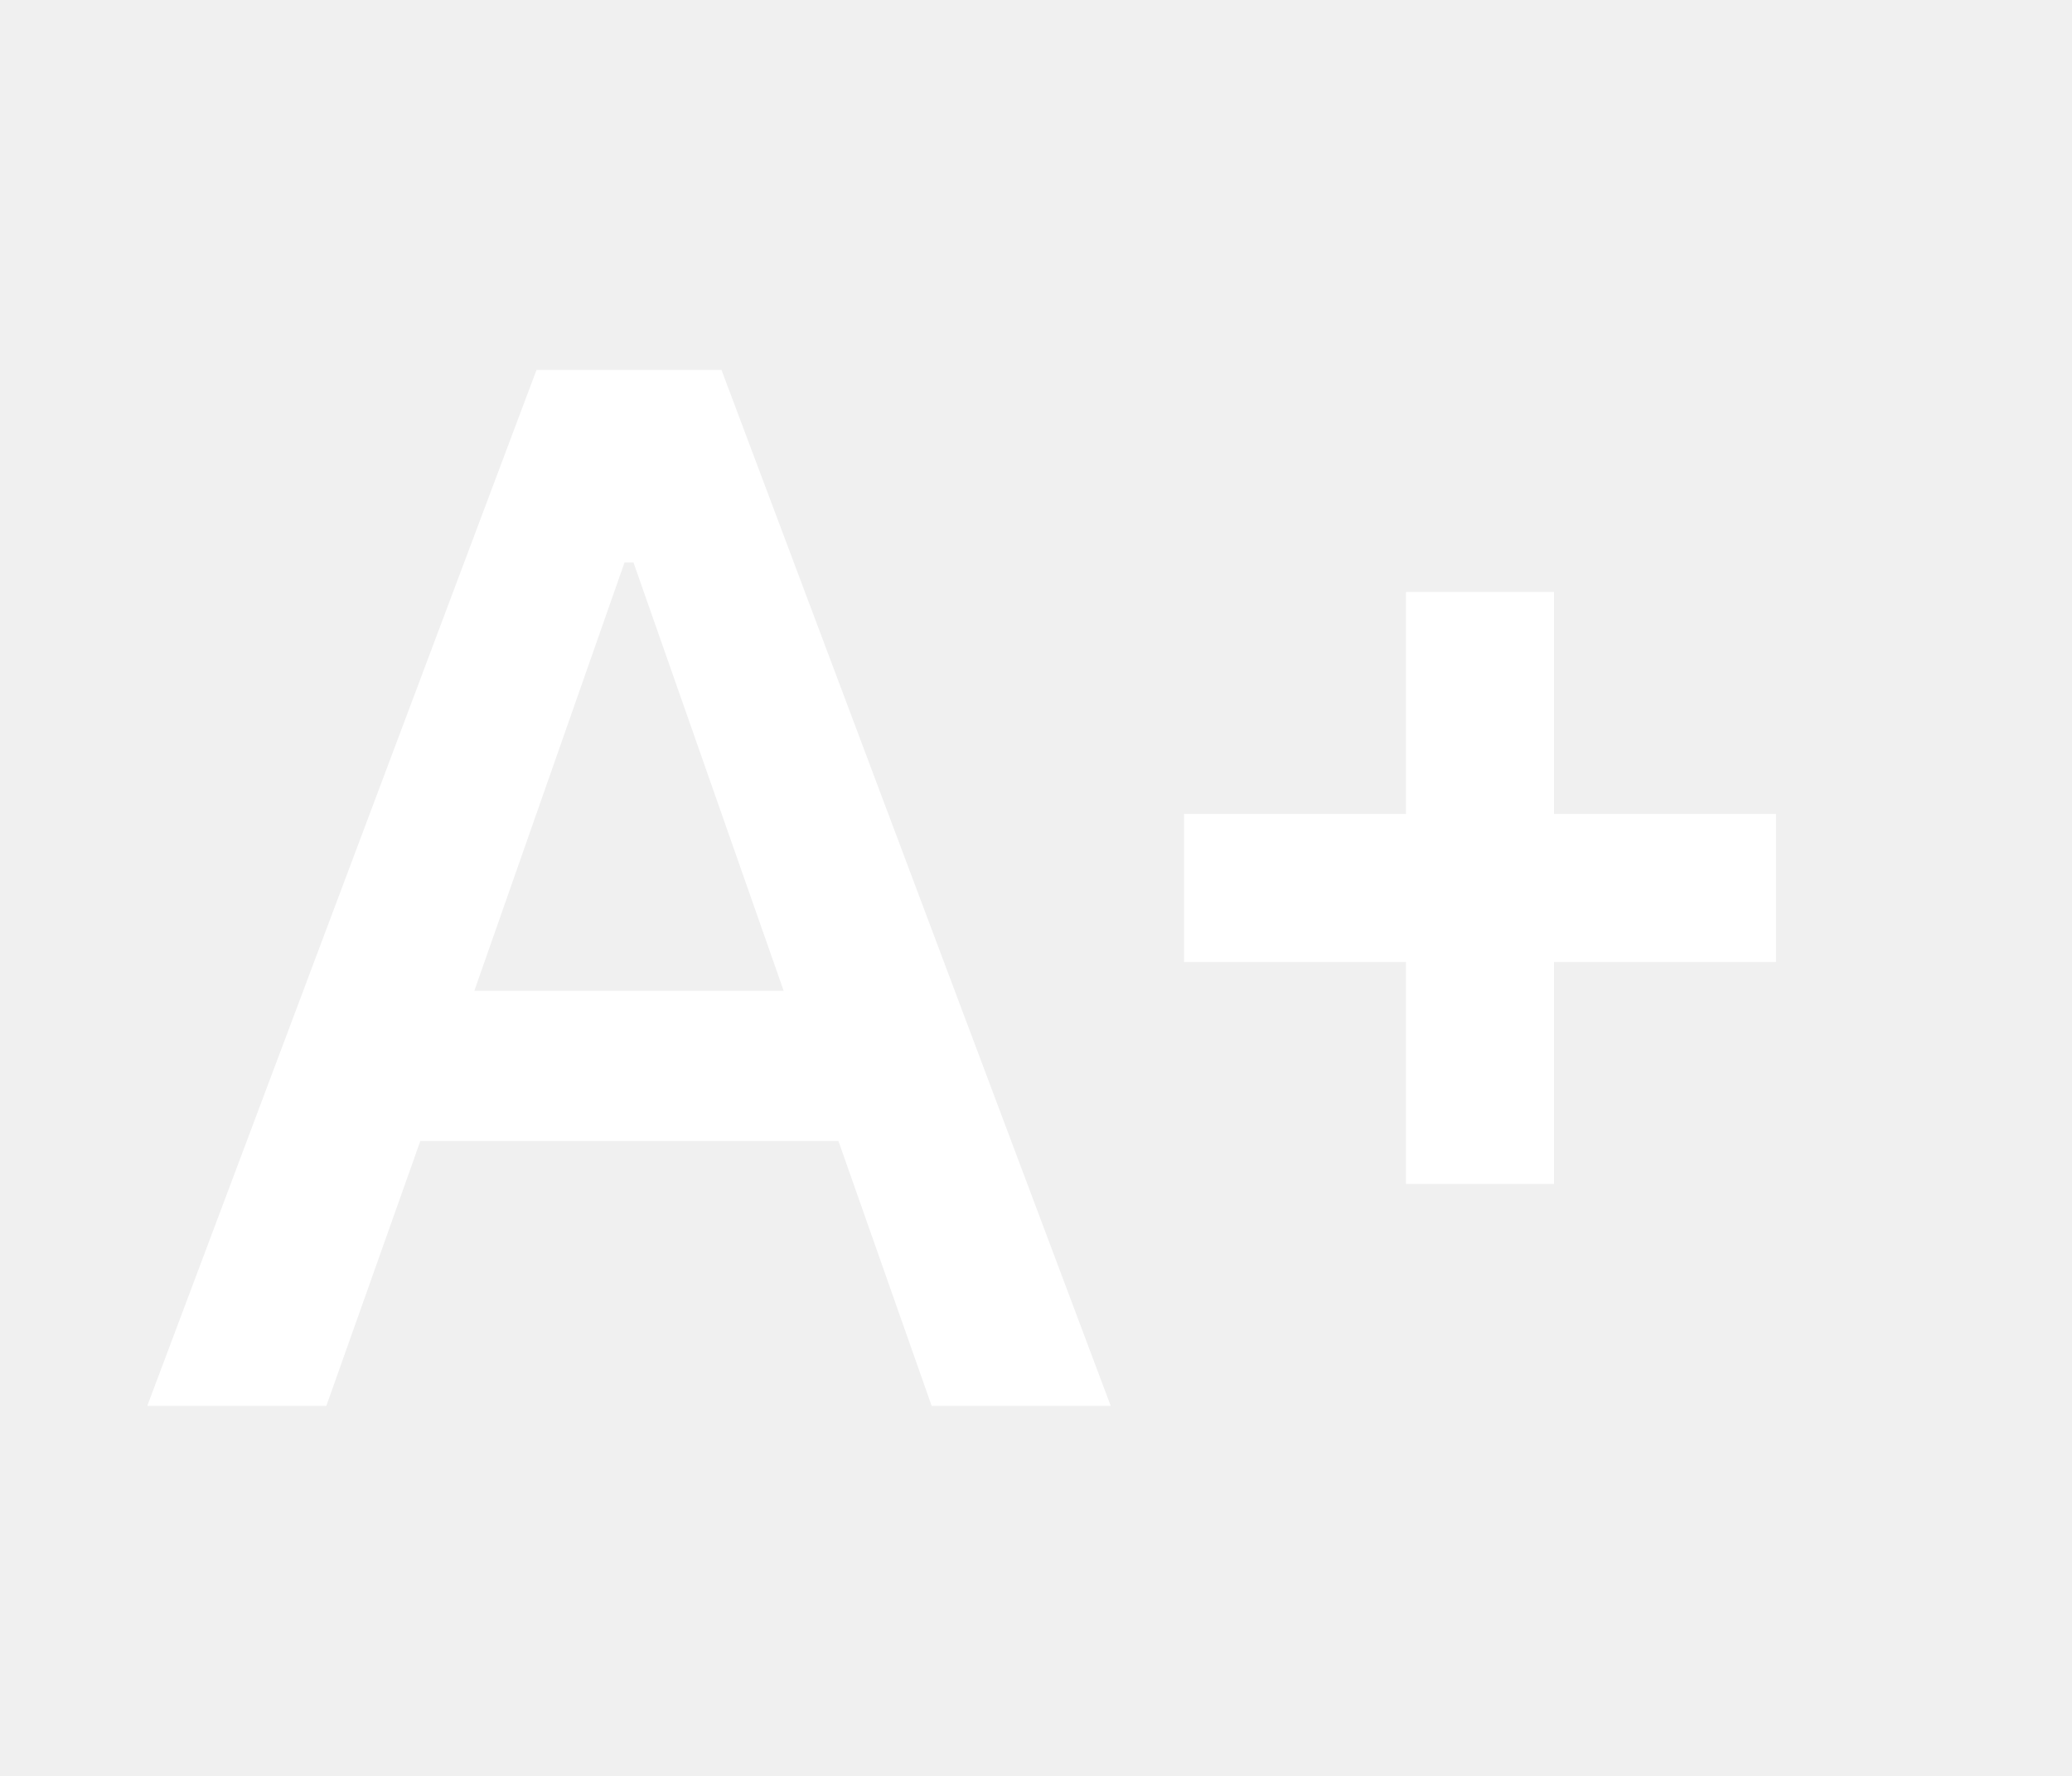
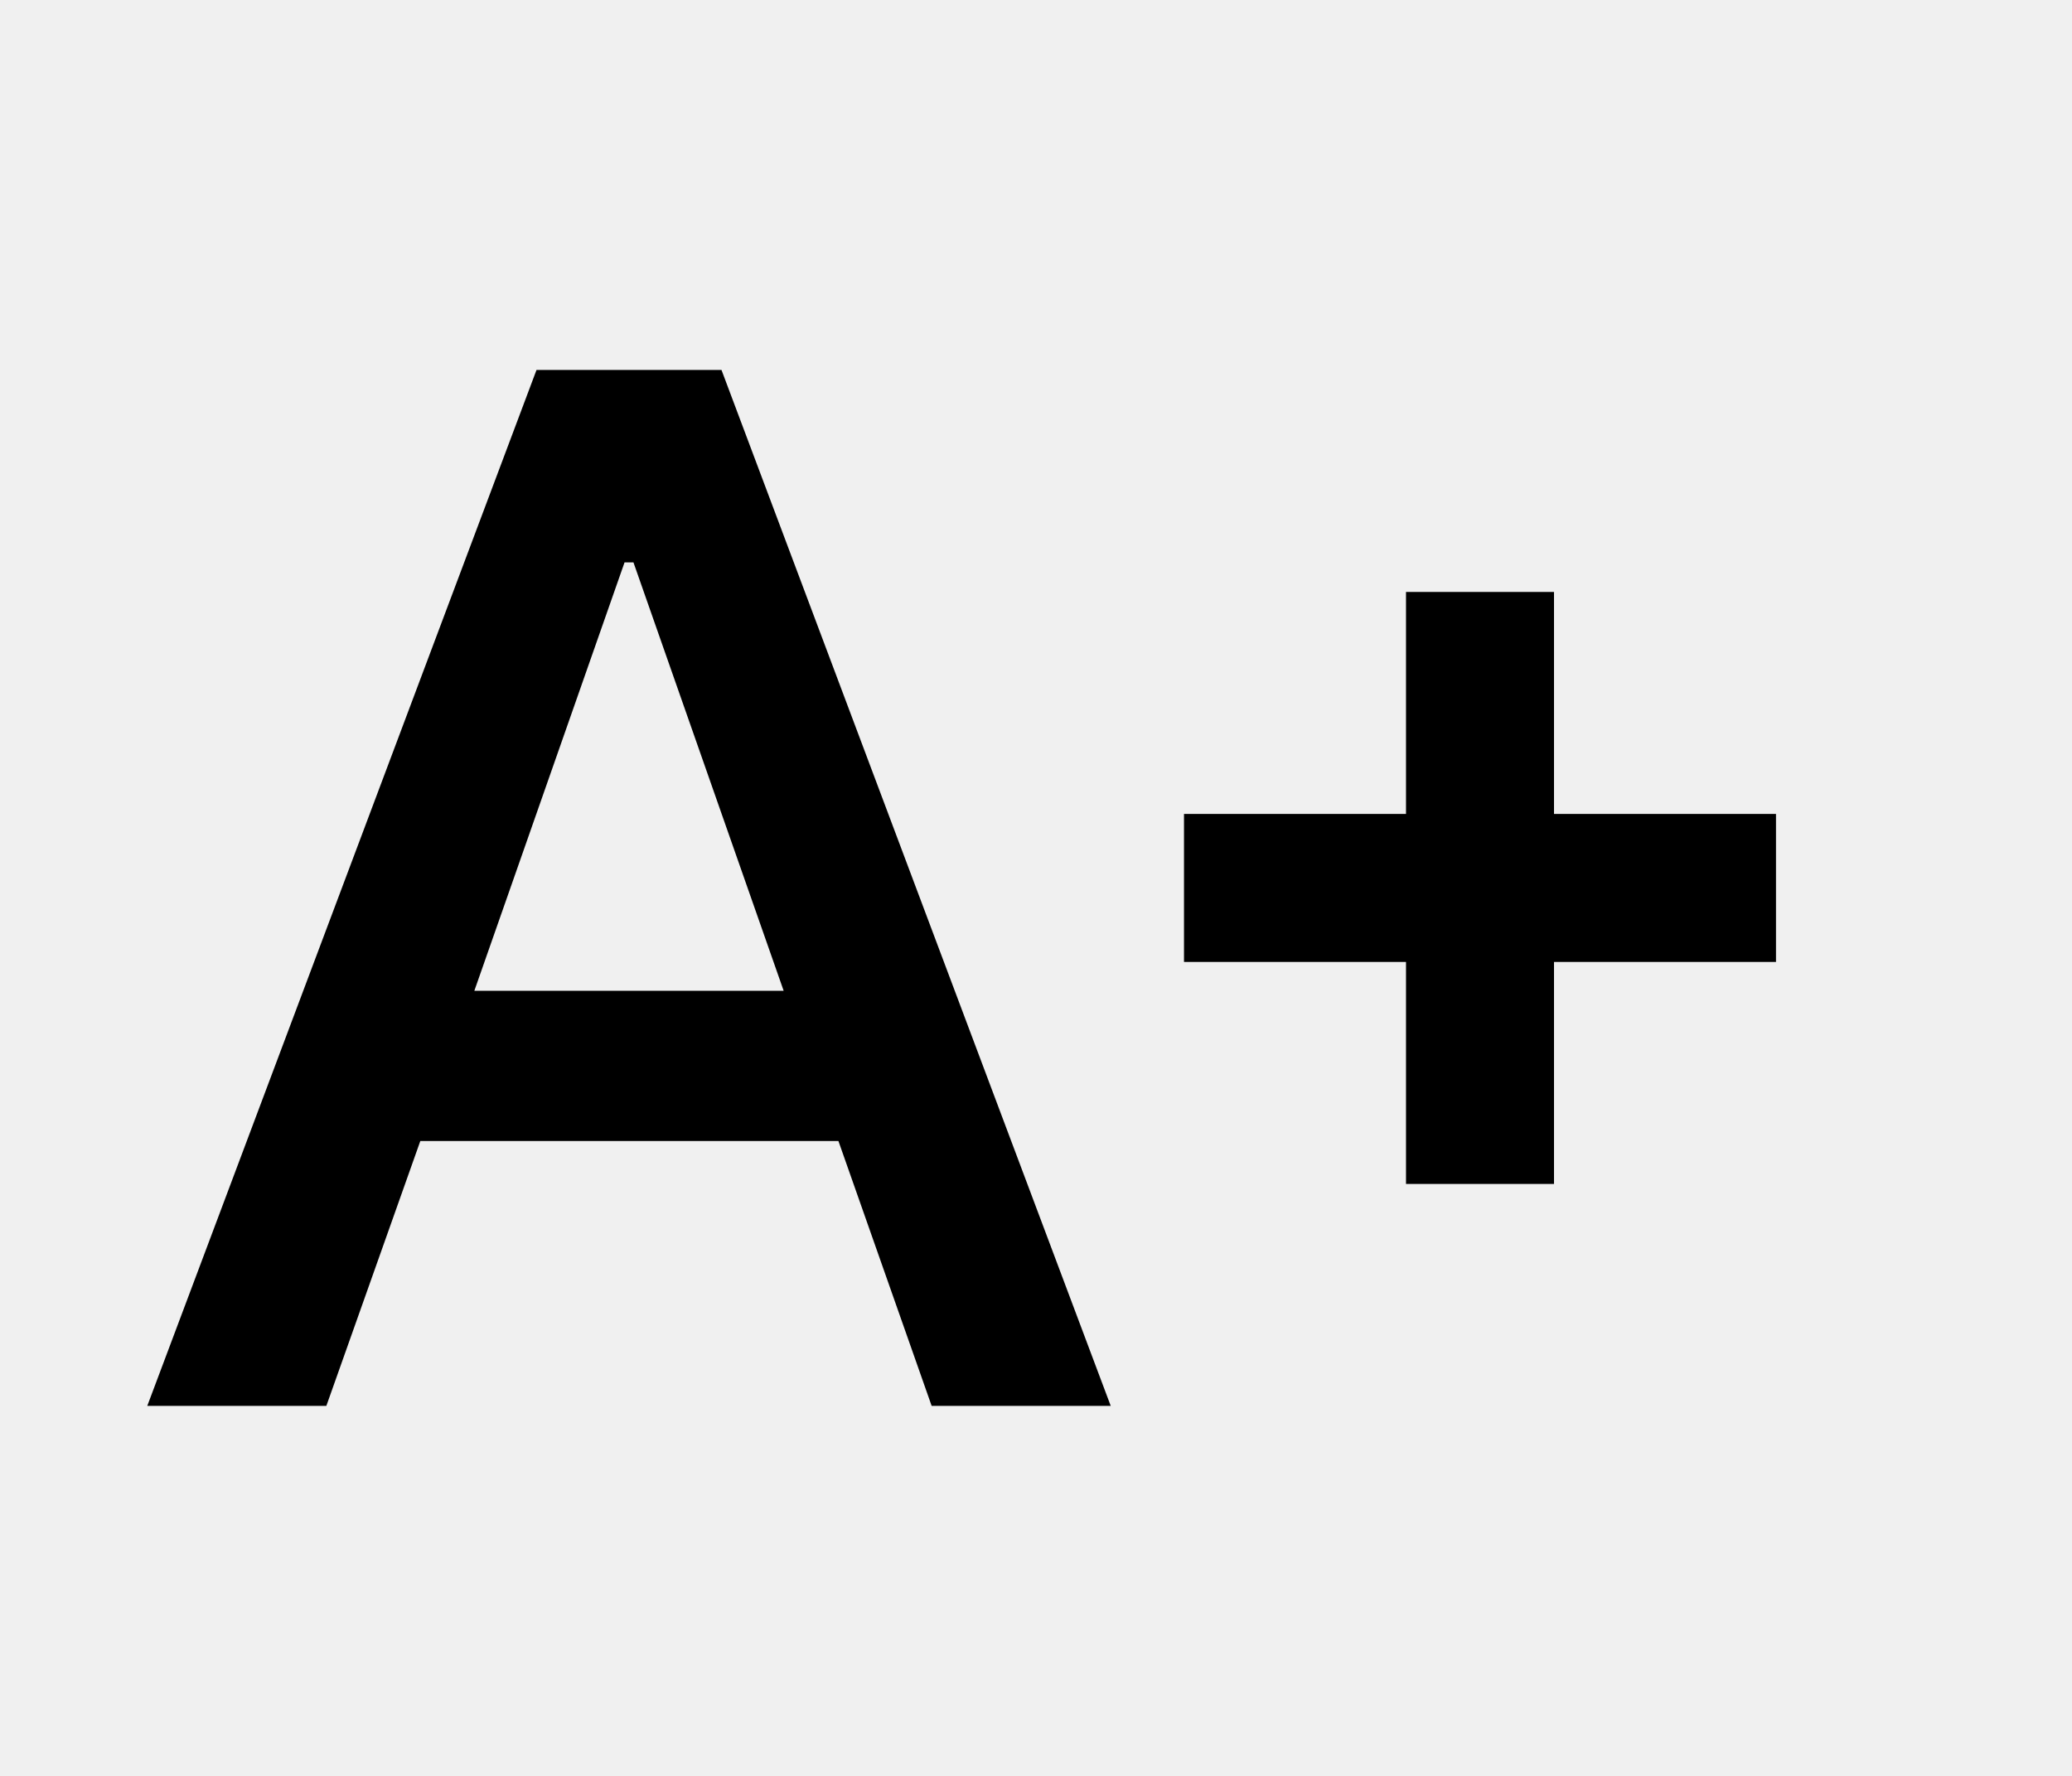
- <svg xmlns="http://www.w3.org/2000/svg" enable-background="new 0 0 26 24" height="24" viewBox="0 0 26 24" width="28px" fill="#ffffff">
+ <svg xmlns="http://www.w3.org/2000/svg" enable-background="new 0 0 26 24" height="24" viewBox="0 0 26 24" width="28px">
  <rect fill="none" height="24" width="26" />
  <path d="M0.99,19h2.42l1.27-3.58h5.65L11.59,19h2.42L8.75,5h-2.5L0.99,19z M5.41,13.39L7.44,7.6h0.12l2.03,5.79H5.41z M20,11h3v2h-3 v3h-2v-3h-3v-2h3V8h2V11z" />
</svg>
